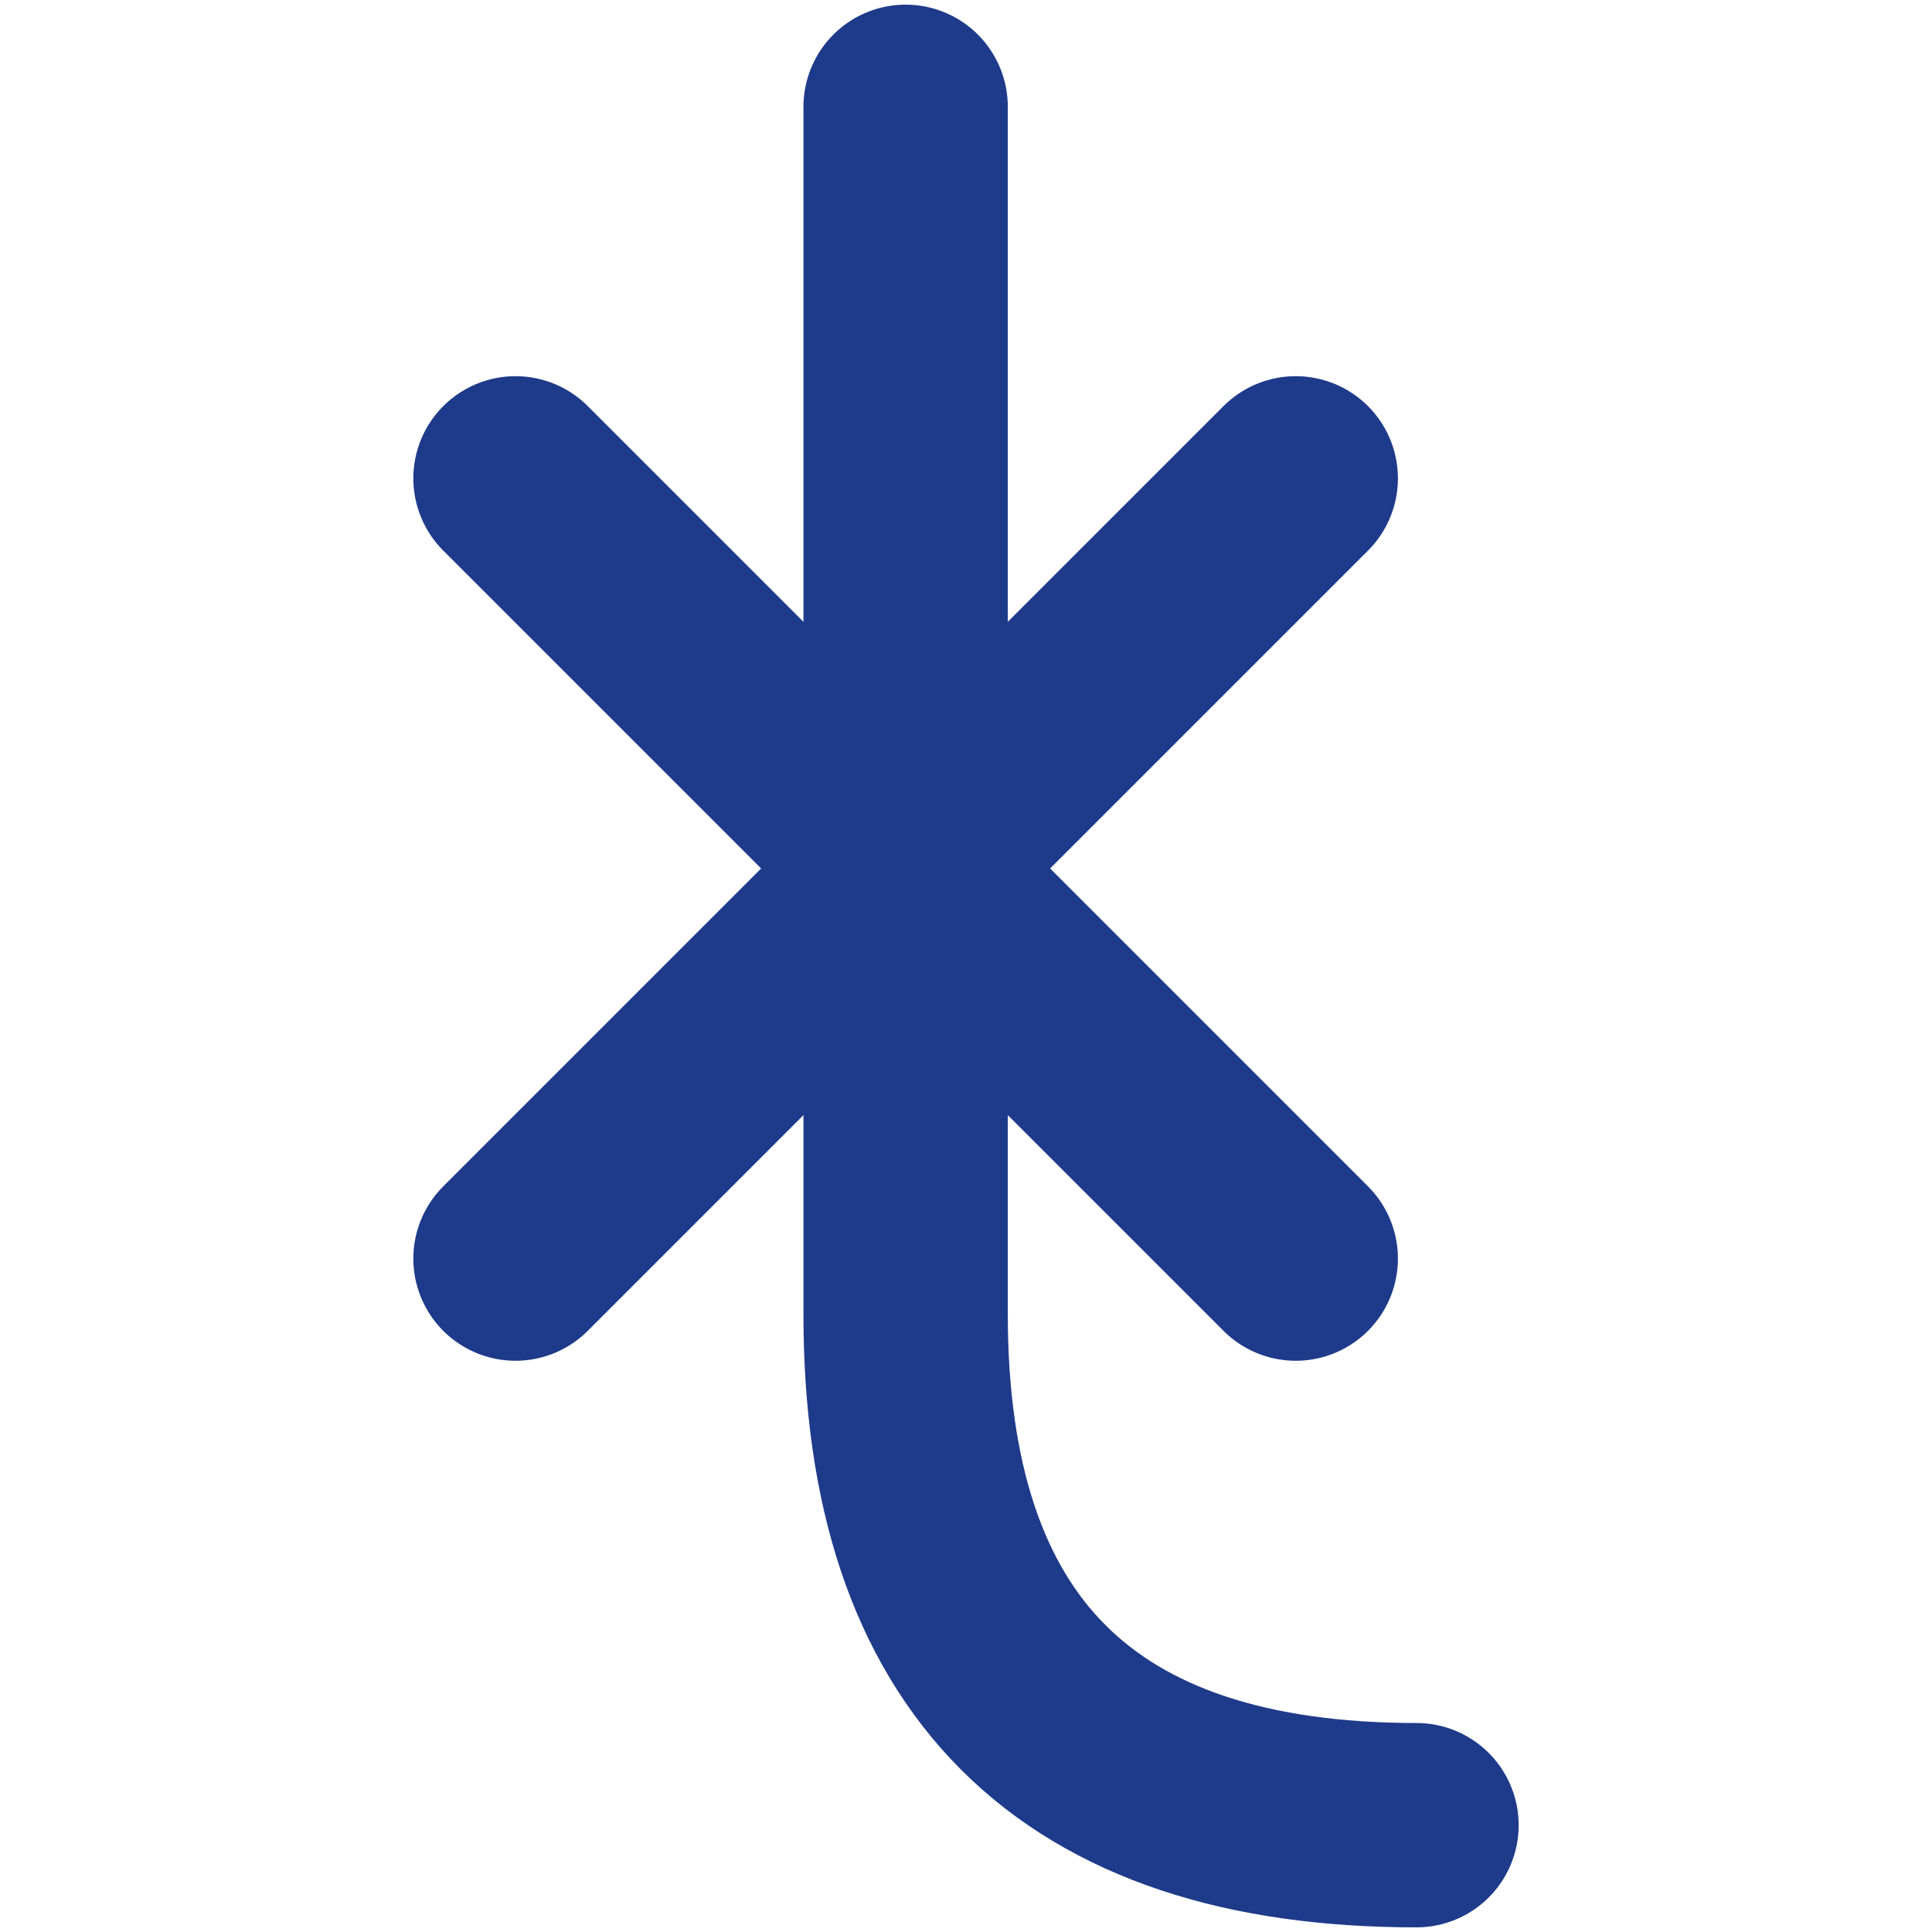
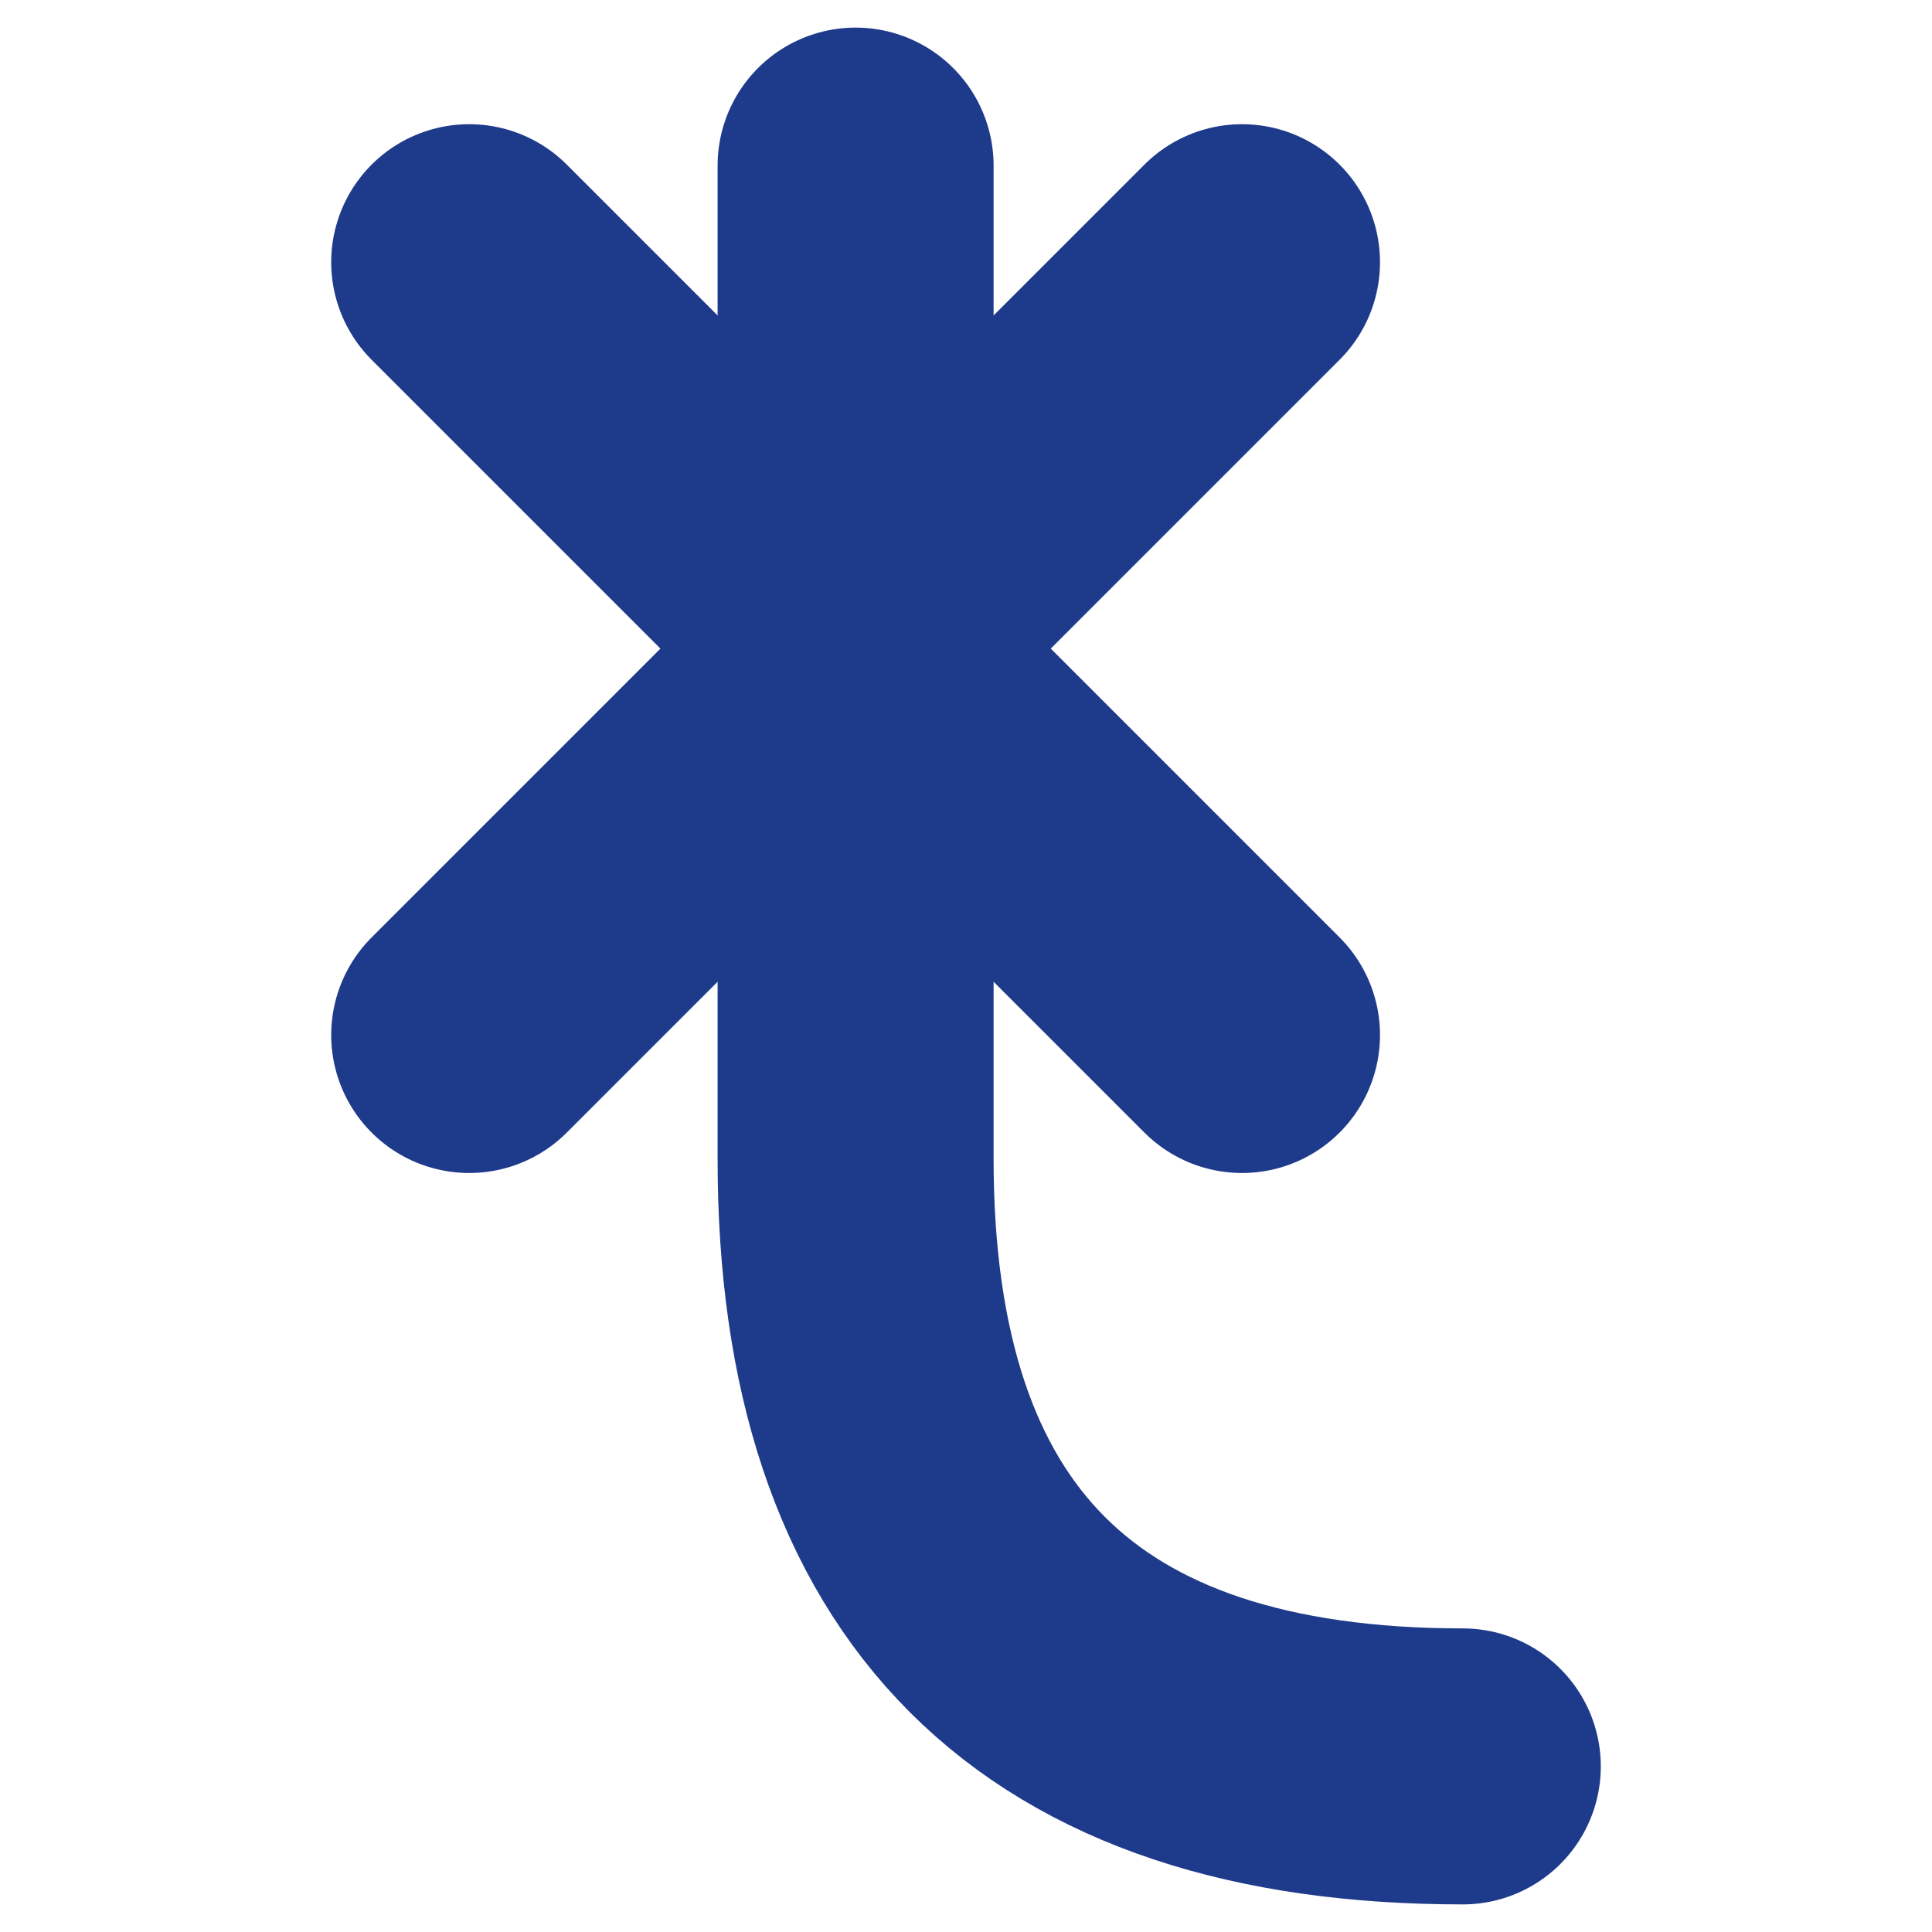
- <svg xmlns="http://www.w3.org/2000/svg" viewBox="49 47 416 416" width="32" height="32">
+ <svg xmlns="http://www.w3.org/2000/svg" viewBox="116 116 280 280" width="32" height="32">
  <style>g{stroke:#1E3A8A}@media (prefers-color-scheme:dark){g{stroke:#93C5FD}}</style>
-   <g transform="translate(-12 0)" fill="none" stroke="#1E3A8A" stroke-width="44" stroke-linecap="round" stroke-linejoin="round">
-     <path d="M256 70 V330 Q256 440 366 440" />
-     <path d="M172 150 L340 318" />
-     <path d="M340 150 L172 318" />
+   <g transform="translate(-16 -68)" fill="none" stroke="#1E3A8A" stroke-width="40" stroke-linecap="round" stroke-linejoin="round">
+     <path d="M256 208 V352 Q256 440 344 440" />
+     <path d="M200 222 L312 334" />
+     <path d="M312 222 L200 334" />
  </g>
</svg>
